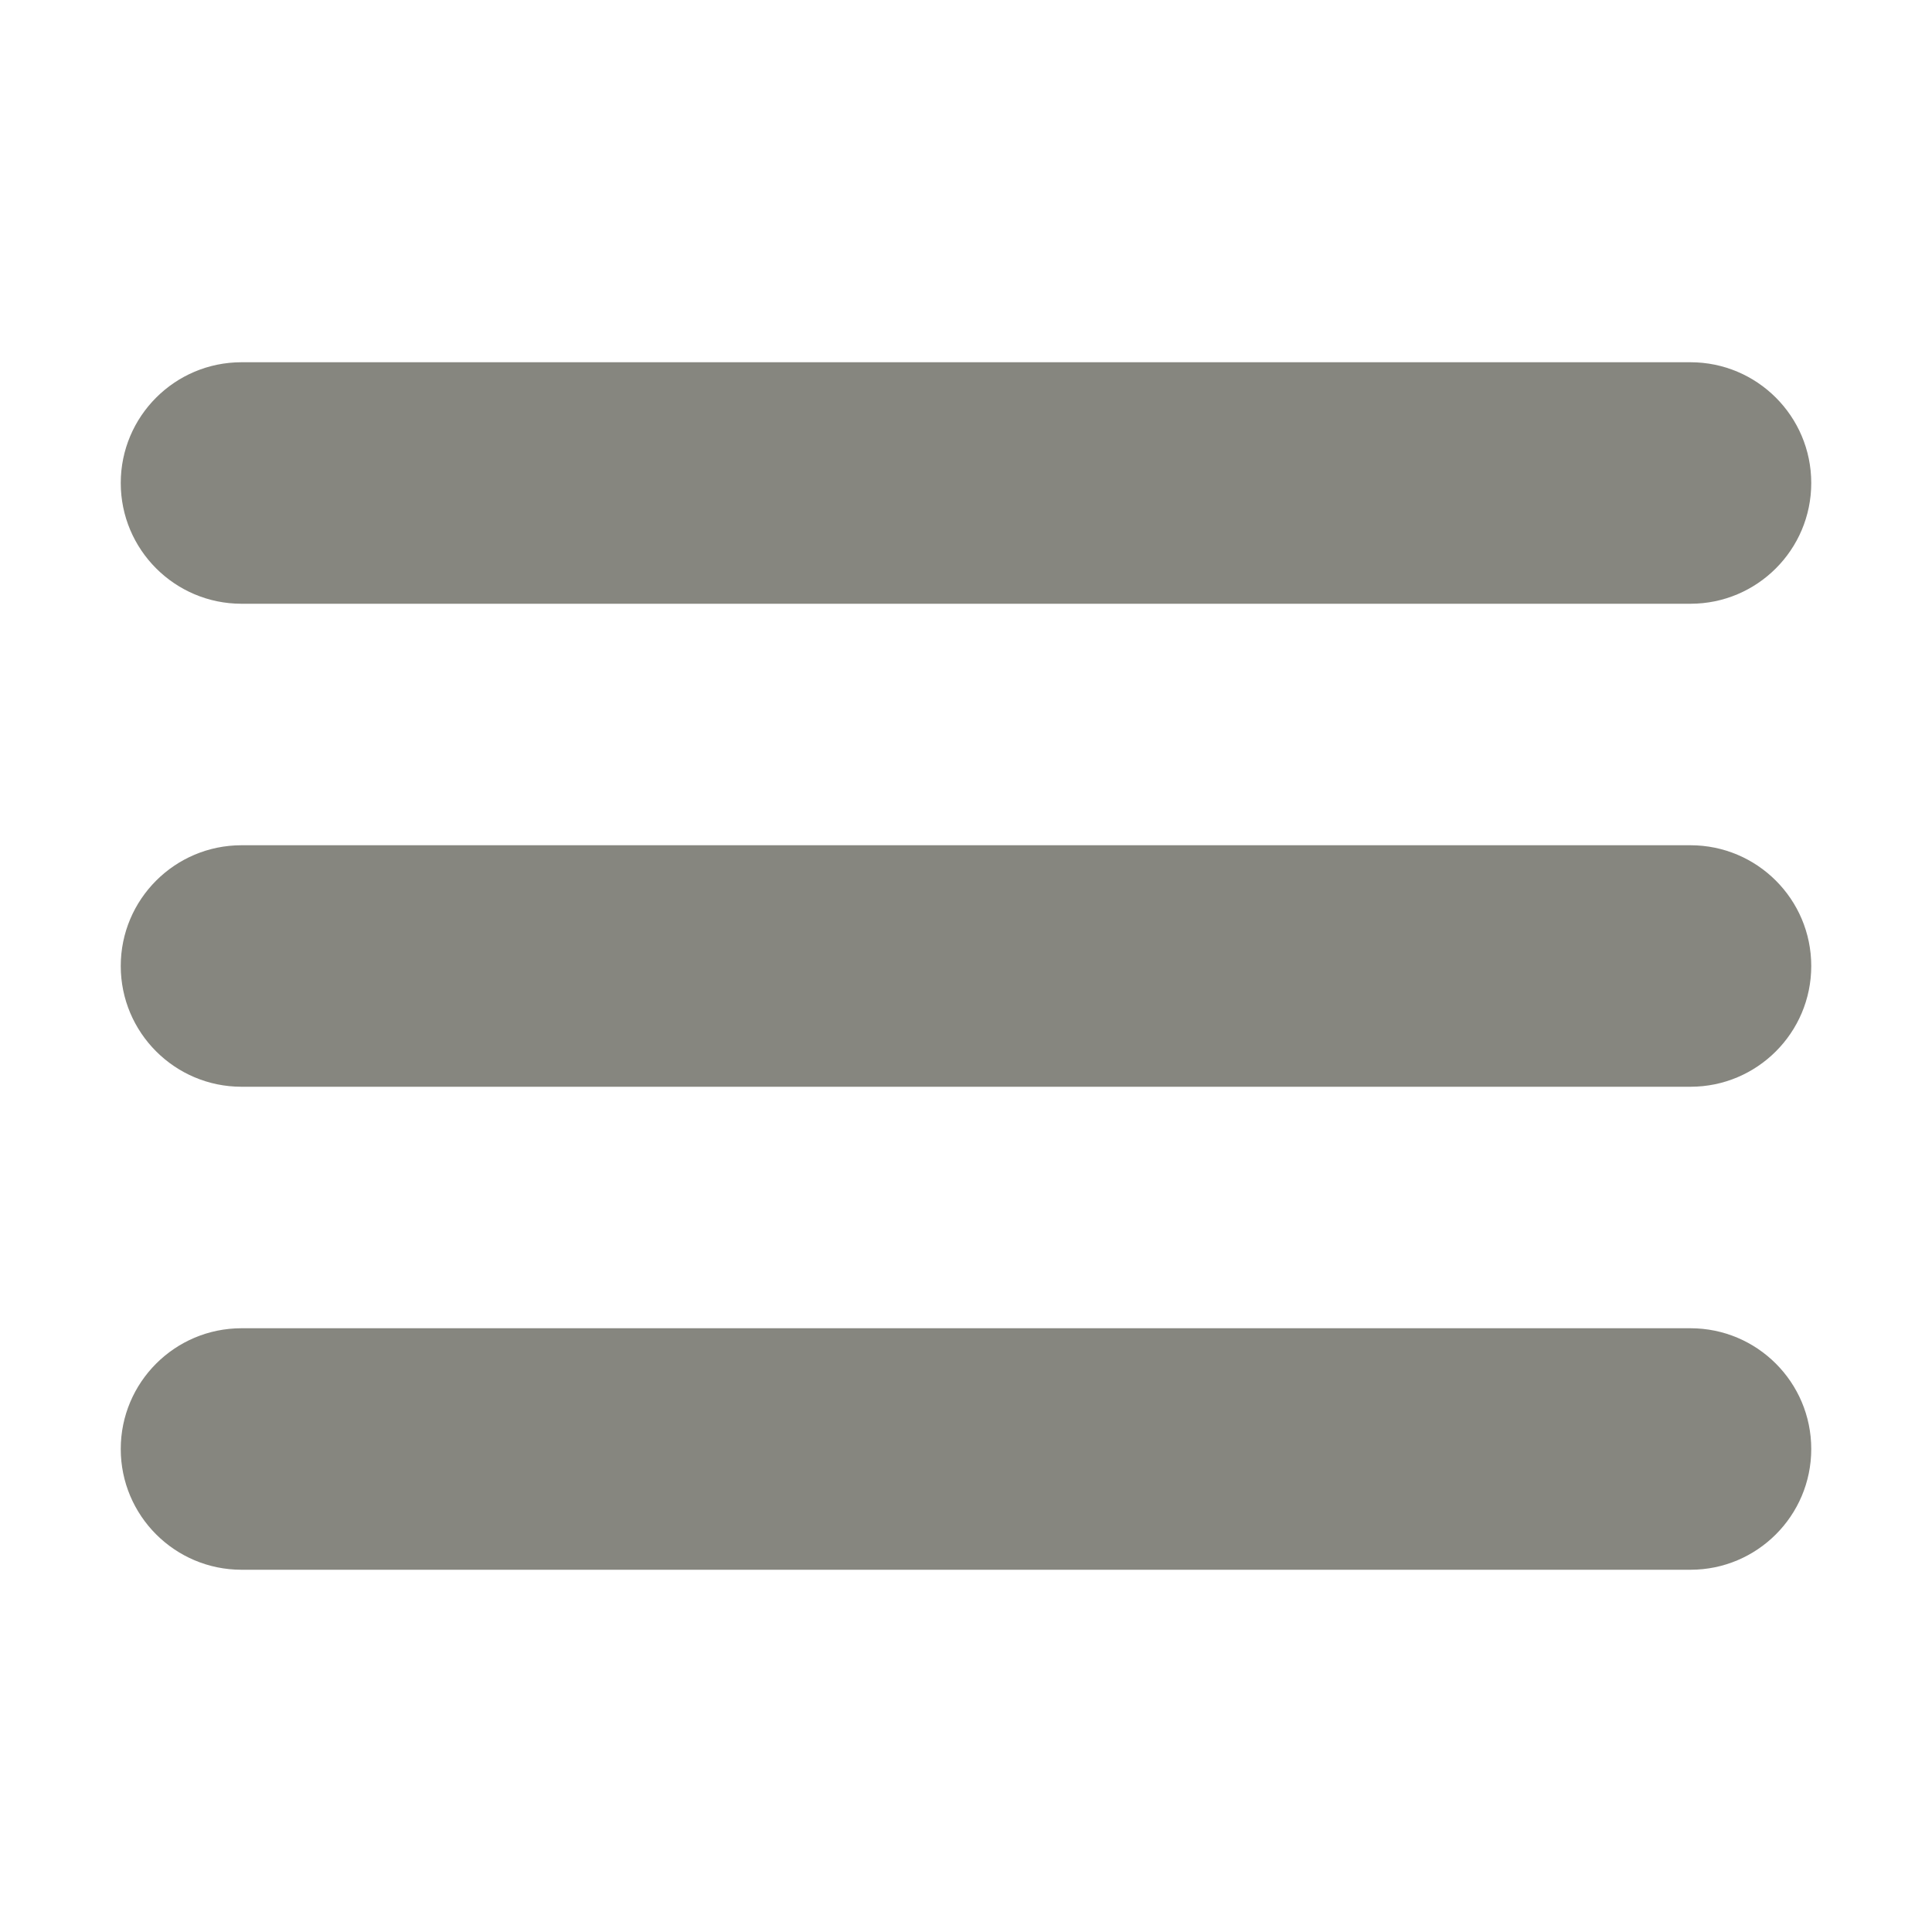
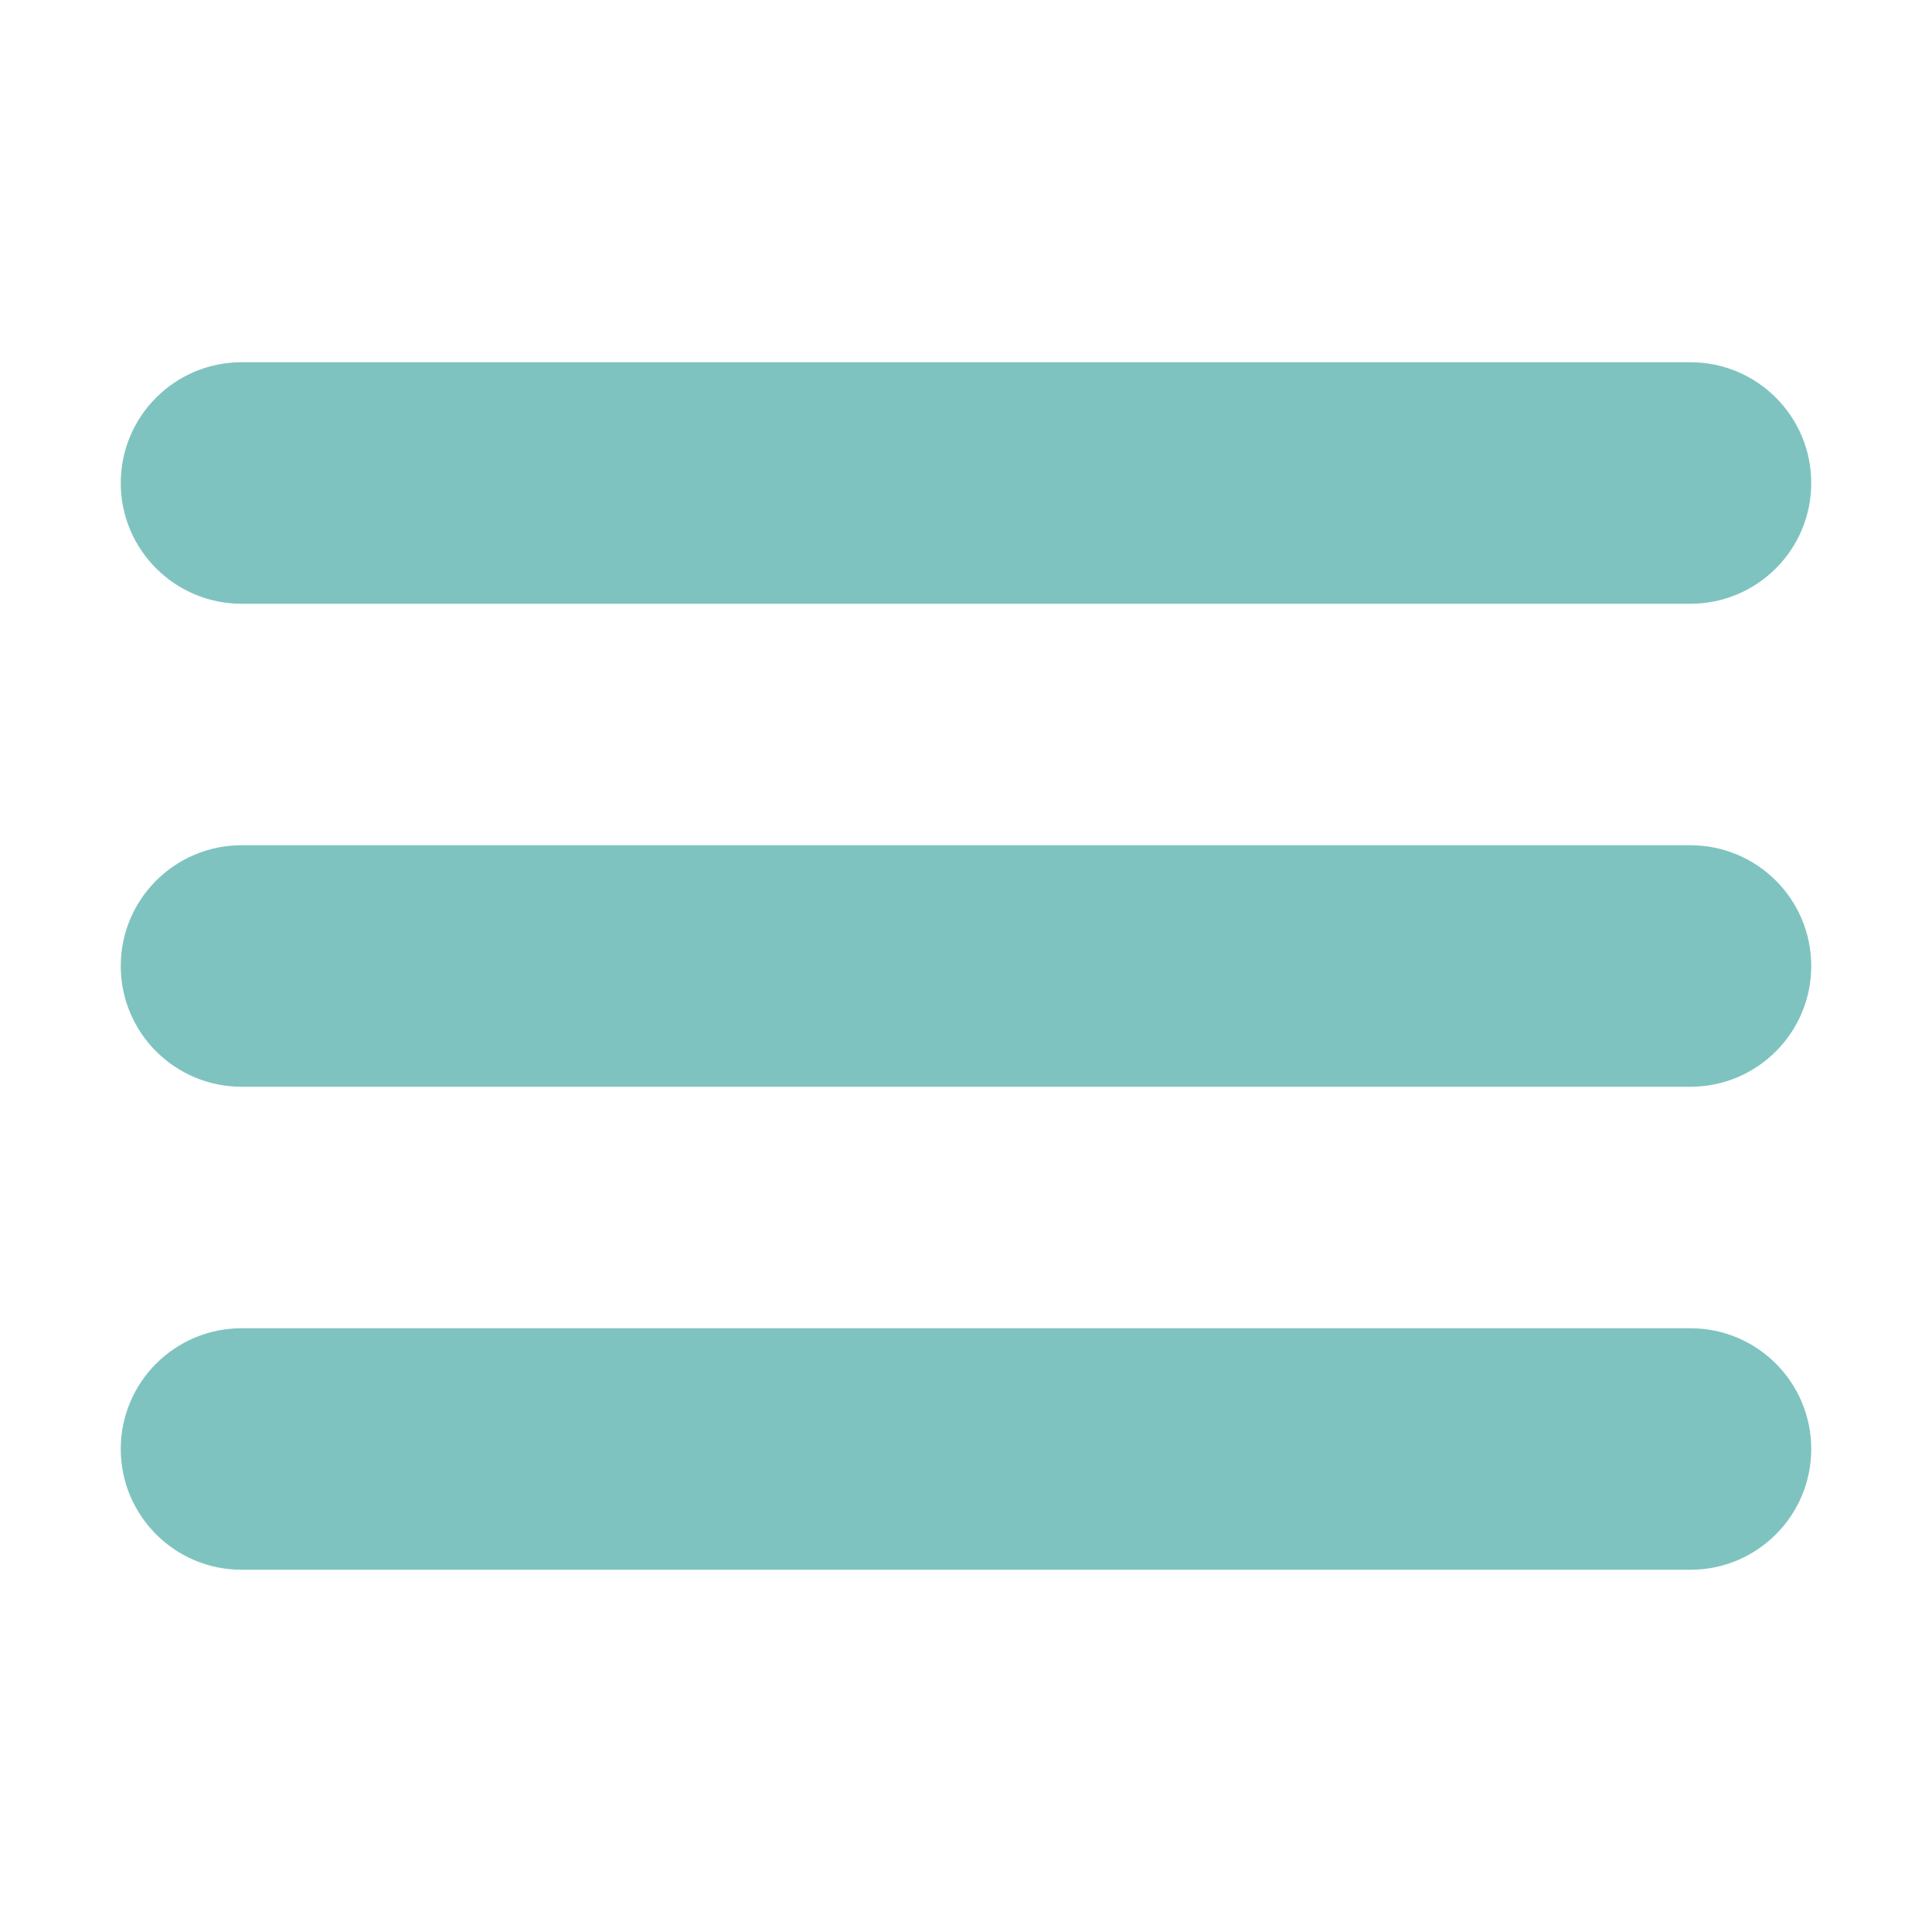
<svg xmlns="http://www.w3.org/2000/svg" width="32" height="32">
  <g>
    <rect fill="none" id="canvas_background" height="402" width="582" y="-1" x="-1" />
  </g>
  <g>
-     <path fill="#0f0f00" fill-opacity="0.5" id="svg_1" d="m4,10l24,0c1.104,0 2,-0.896 2,-2s-0.896,-2 -2,-2l-24,0c-1.104,0 -2,0.896 -2,2s0.896,2 2,2zm24,4l-24,0c-1.104,0 -2,0.896 -2,2s0.896,2 2,2l24,0c1.104,0 2,-0.896 2,-2s-0.896,-2 -2,-2zm0,8l-24,0c-1.104,0 -2,0.896 -2,2s0.896,2 2,2l24,0c1.104,0 2,-0.896 2,-2s-0.896,-2 -2,-2z" />
+     <path fill="#008882" fill-opacity="0.5" id="svg_1" d="m4,10l24,0c1.104,0 2,-0.896 2,-2s-0.896,-2 -2,-2l-24,0c-1.104,0 -2,0.896 -2,2s0.896,2 2,2zm24,4l-24,0c-1.104,0 -2,0.896 -2,2s0.896,2 2,2l24,0c1.104,0 2,-0.896 2,-2s-0.896,-2 -2,-2zm0,8l-24,0c-1.104,0 -2,0.896 -2,2s0.896,2 2,2l24,0c1.104,0 2,-0.896 2,-2s-0.896,-2 -2,-2z" />
  </g>
</svg>
